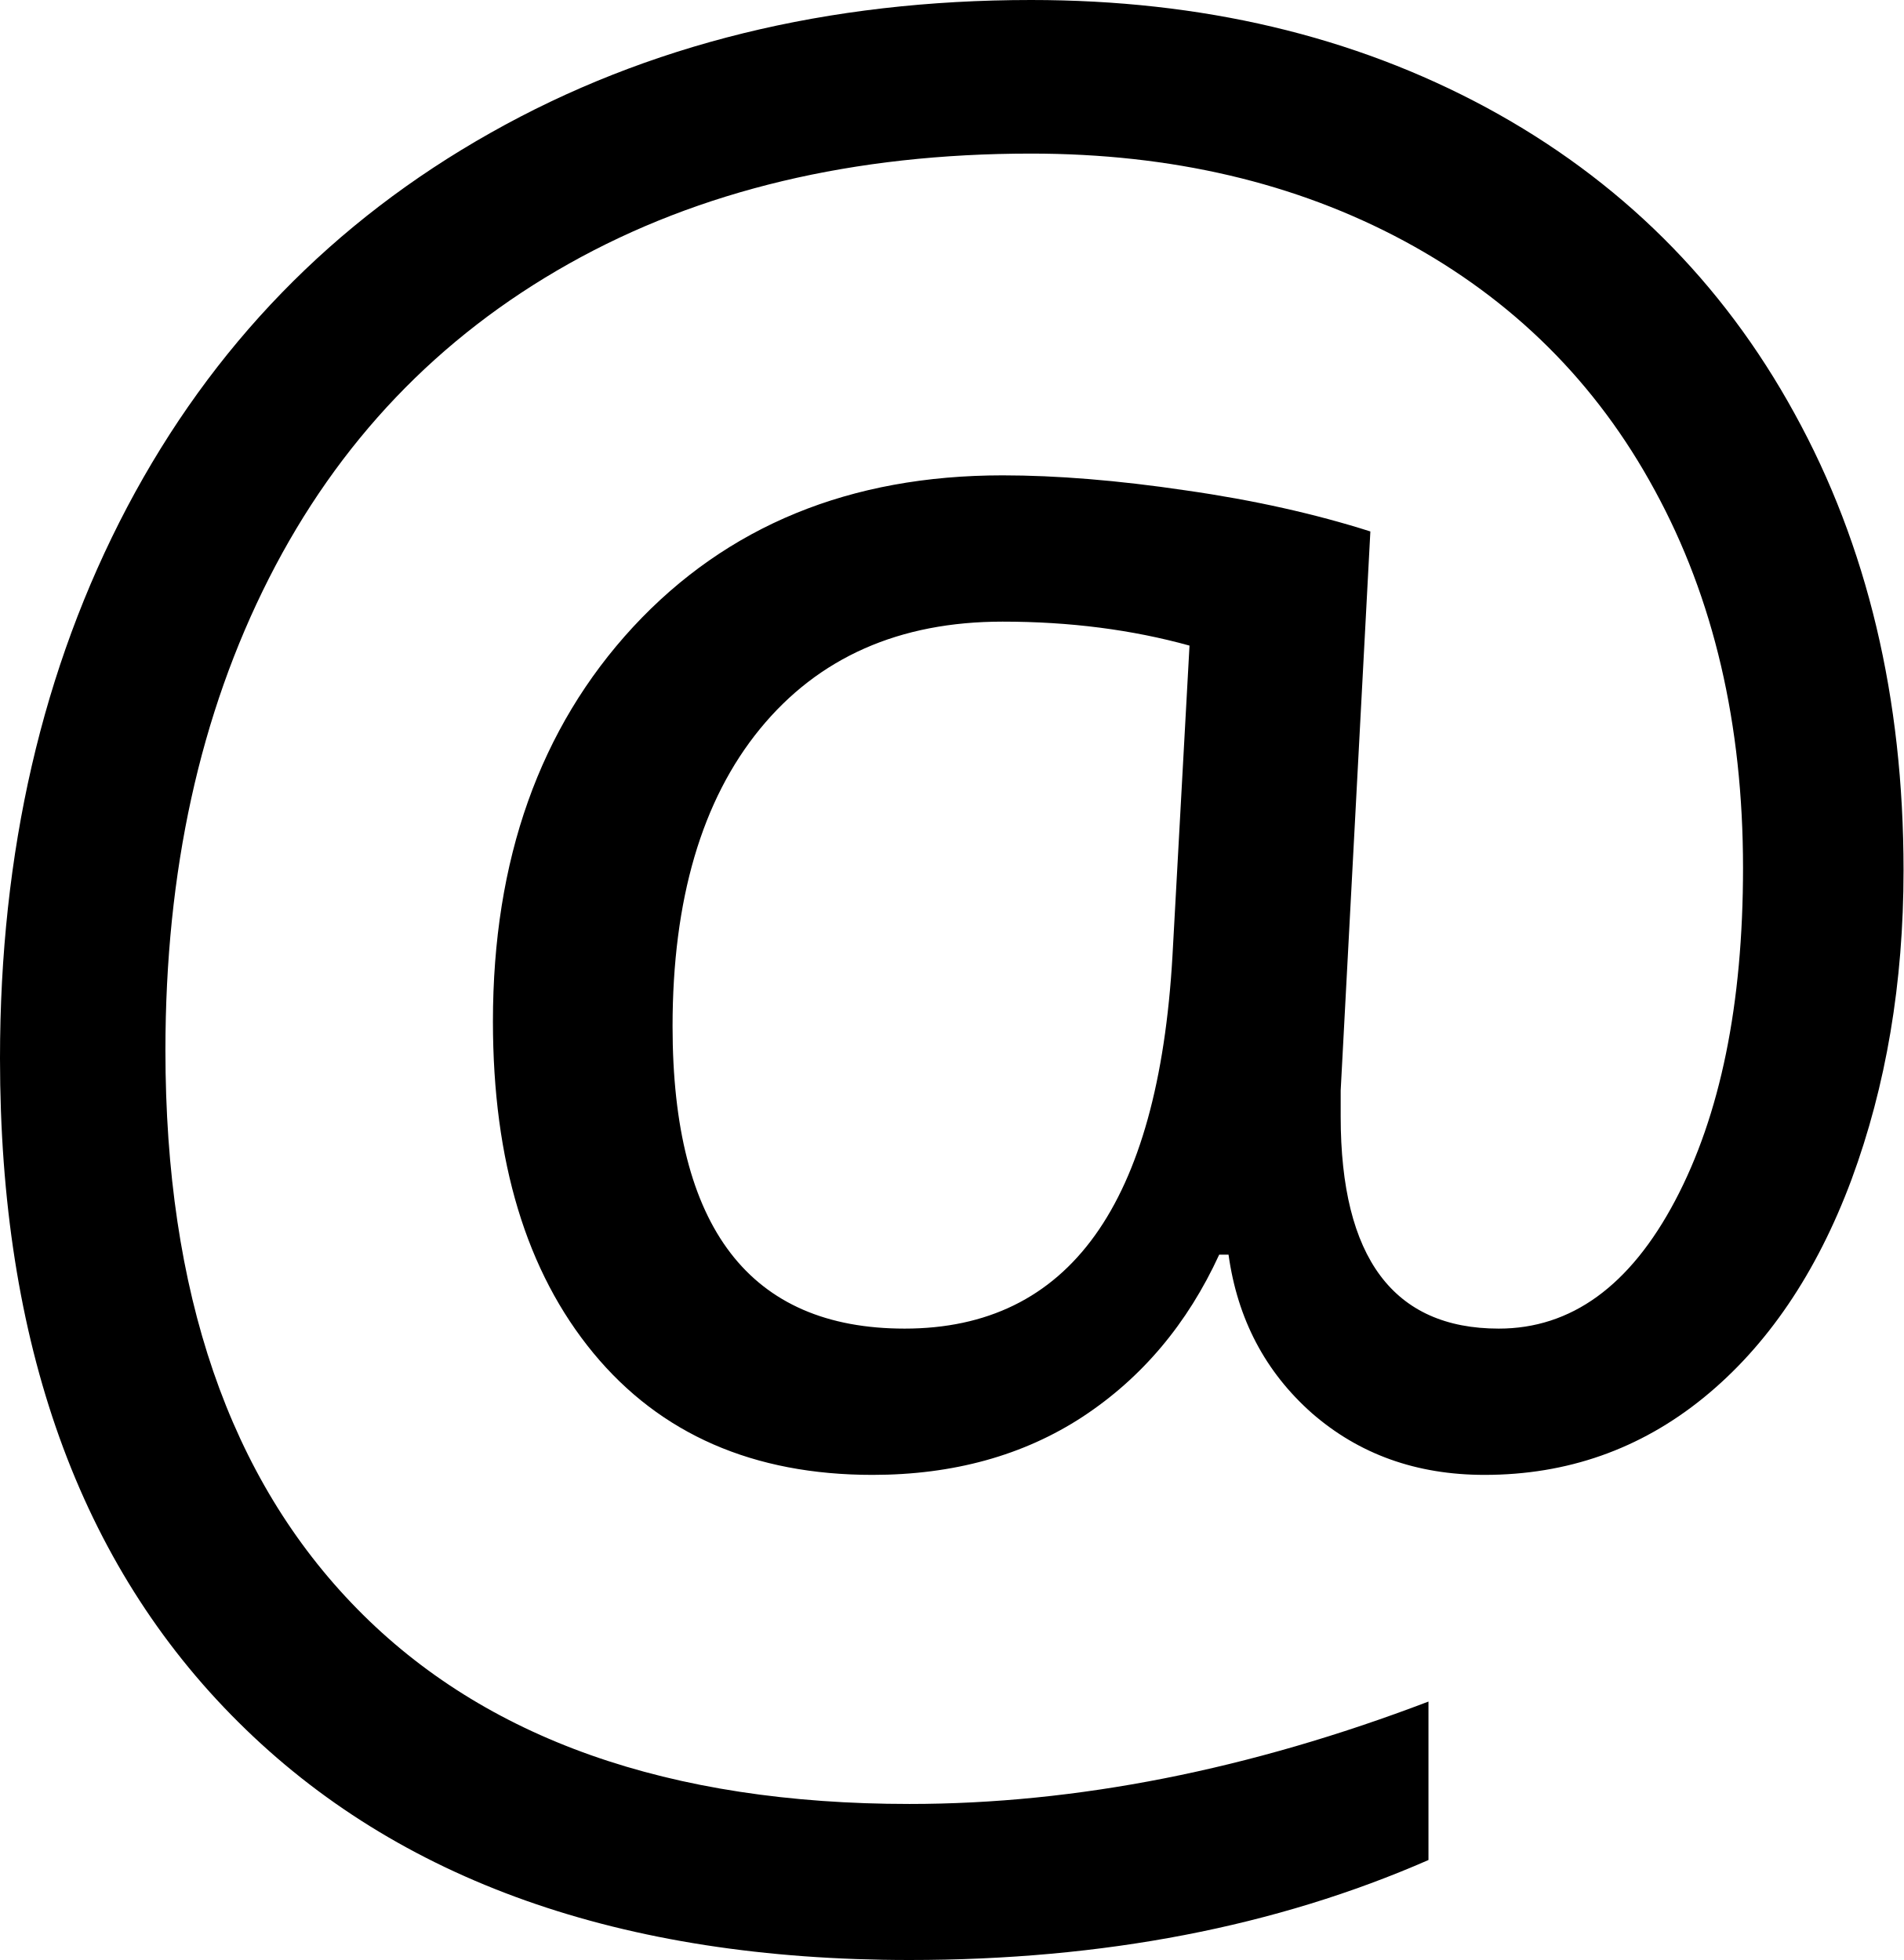
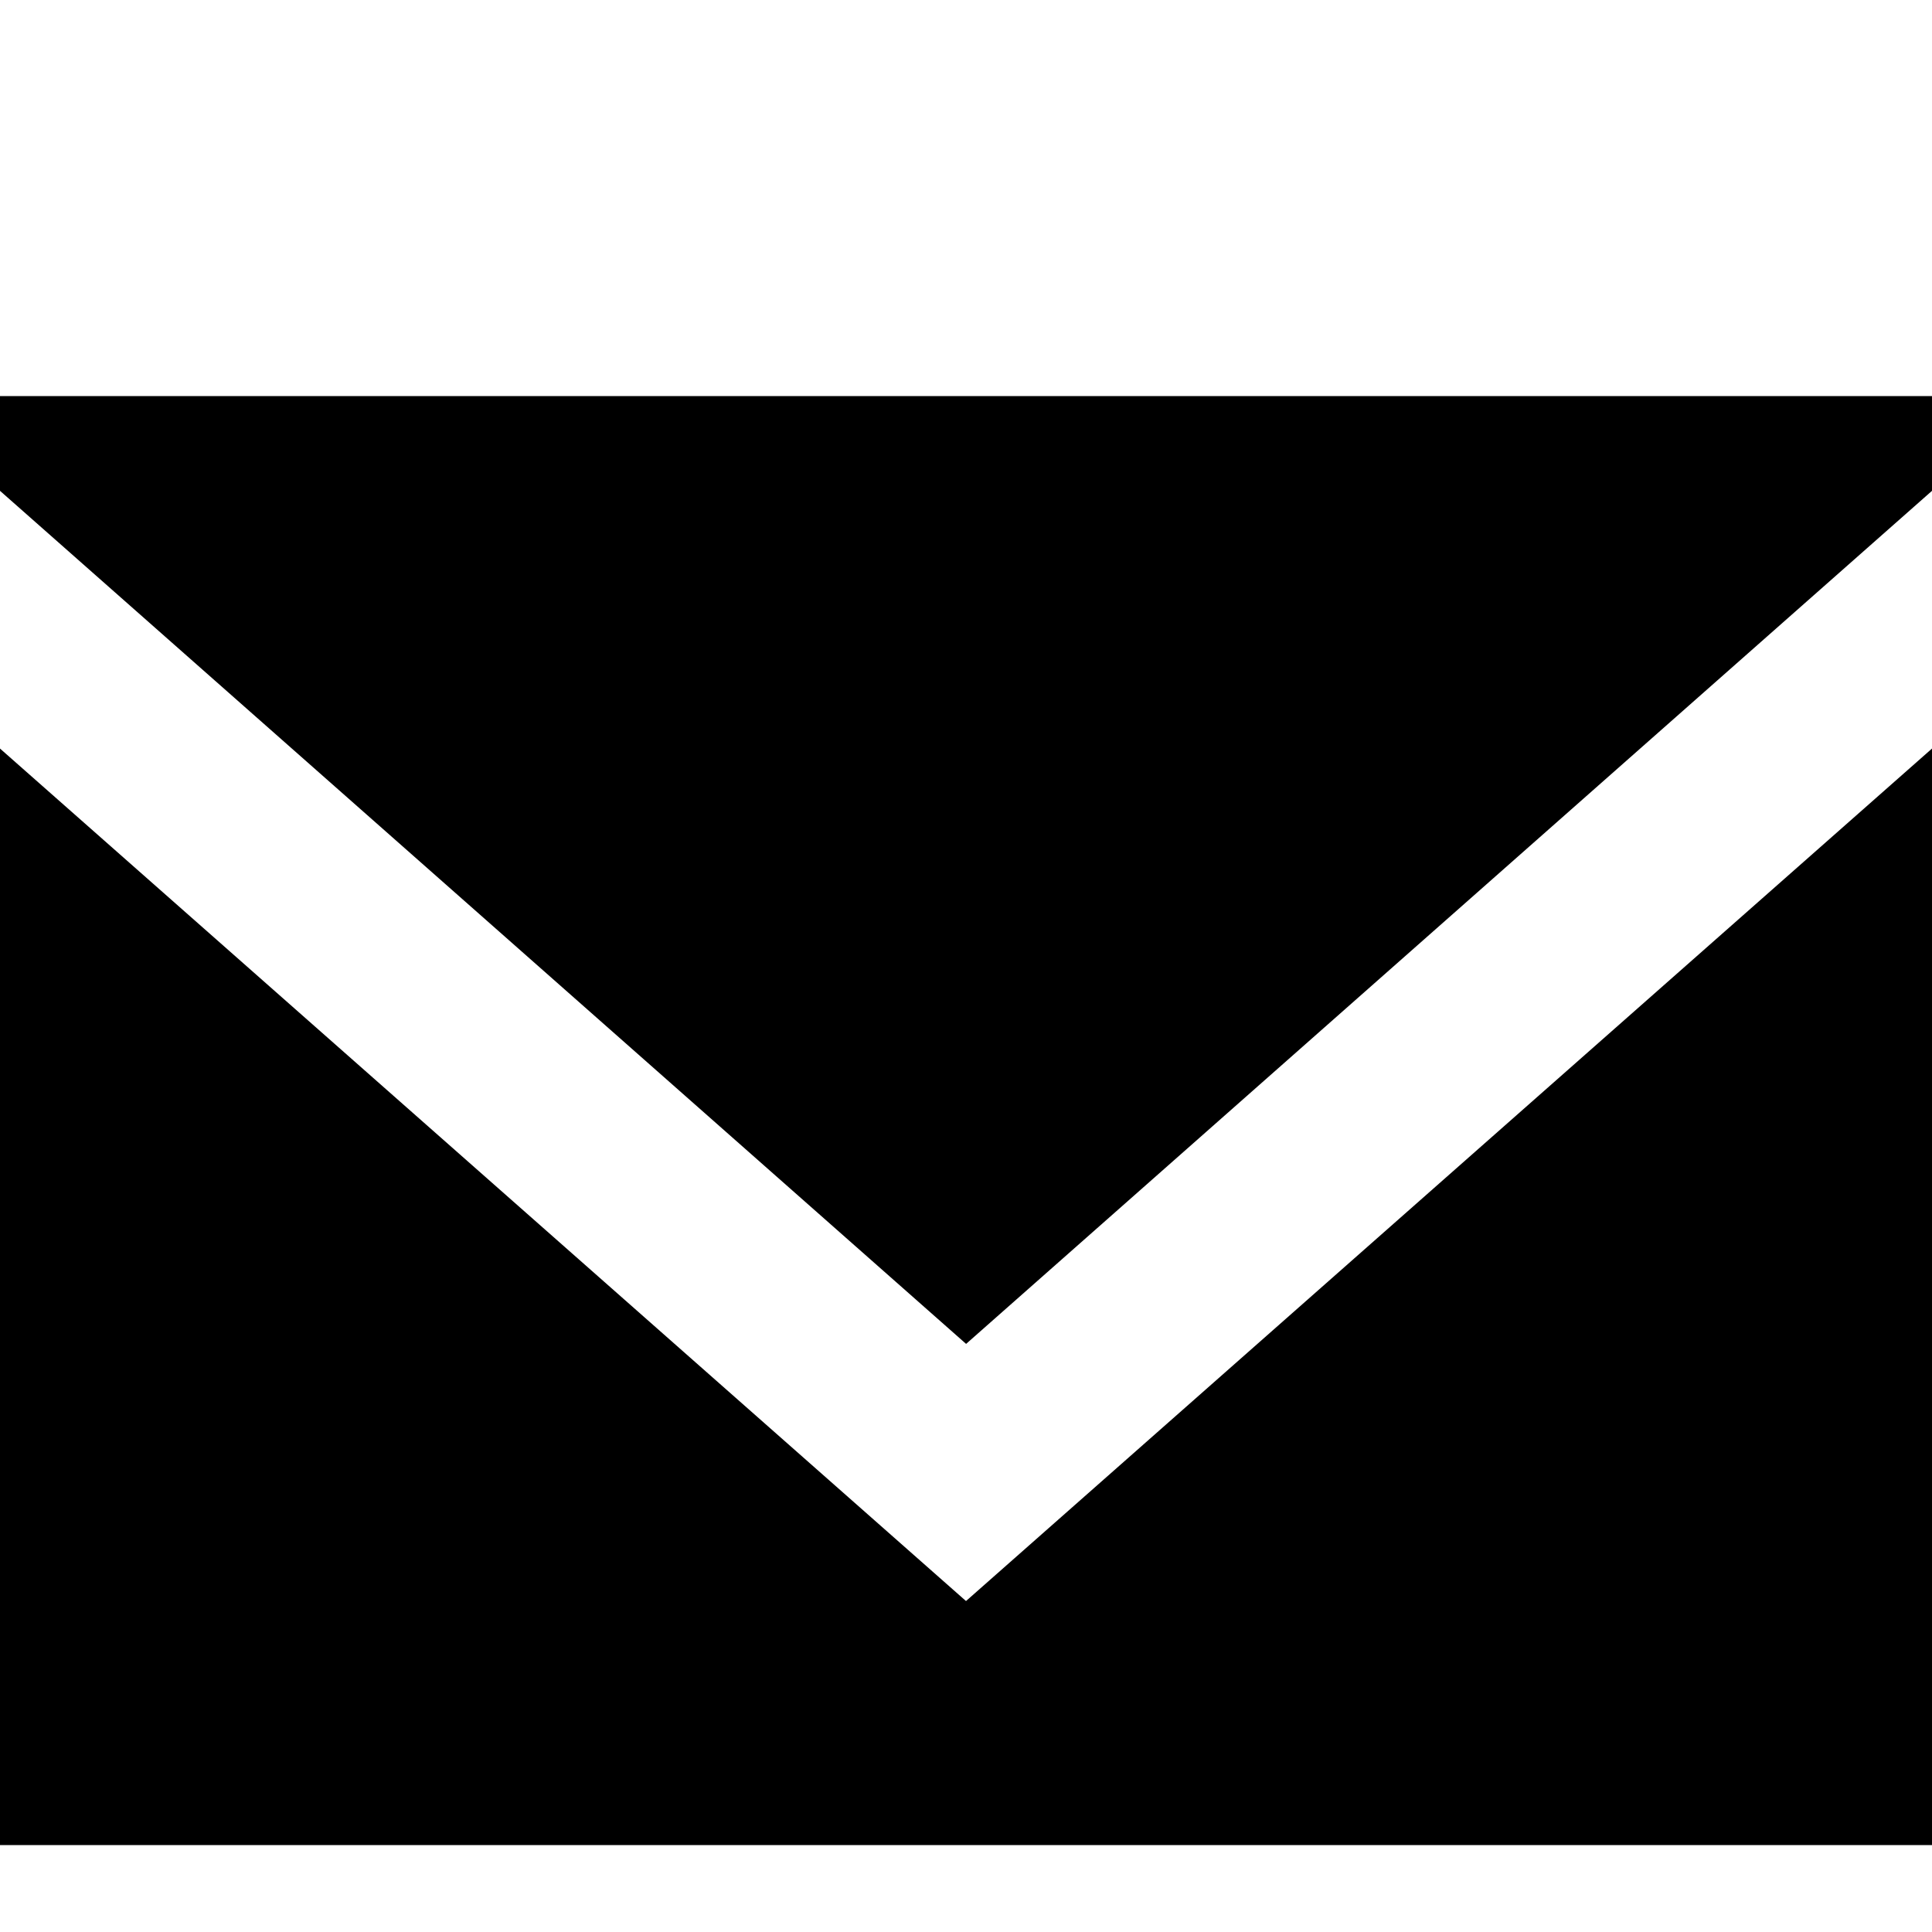
- <svg xmlns="http://www.w3.org/2000/svg" shape-rendering="geometricPrecision" text-rendering="geometricPrecision" image-rendering="optimizeQuality" fill-rule="evenodd" clip-rule="evenodd" viewBox="0 0 497 511.86">
-   <path fill-rule="nonzero" d="M497 227.28c0 29.39-4.56 56.35-13.58 80.75-9.13 24.51-22.07 43.5-38.62 56.98-16.56 13.47-35.66 20.16-57.2 20.16-17.82 0-32.78-5.41-45.09-16.13-12.2-10.82-19.42-24.62-21.75-41.38h-2.44c-8.28 18.04-20.16 32.15-35.66 42.34-15.38 10.07-33.73 15.17-54.85 15.17-31.09 0-55.39-10.62-72.9-31.83-17.5-21.23-26.21-50.08-26.21-86.59 0-42.23 12.21-76.61 36.61-103.03 24.51-26.42 56.66-39.58 96.45-39.58 14.01 0 30.03 1.28 47.86 3.93 17.82 2.55 33.85 6.16 48.17 10.72l-7.75 146v6.79c0 36.92 13.8 55.39 41.28 55.39 18.89 0 34.27-11.14 46.05-33.43 11.78-22.28 17.72-51.24 17.72-86.89 0-37.57-7.64-70.35-23.03-98.58-15.28-28.22-37.13-49.87-65.47-65.15-28.22-15.17-60.69-22.81-97.4-22.81-46.26 0-86.48 9.55-120.64 28.75-34.17 19.21-60.27 46.59-78.31 82.13-18.04 35.54-27.05 76.61-27.05 123.29 0 63.25 16.65 111.84 50.08 145.9 33.32 33.96 81.38 50.93 144.19 50.93 43.51 0 88.71-8.91 135.5-26.74v41.38c-39.79 17.41-84.89 26.11-135.5 26.11-75.23 0-133.58-20.7-175.18-62.08C20.69 408.51 0 350.68 0 276.41c0-53.9 11.04-101.86 33.21-143.99 22.18-42.01 53.8-74.59 94.86-97.72C169.03 11.57 216.14 0 269.19 0c44.56 0 84.14 9.34 118.95 28.12 34.69 18.78 61.53 45.41 80.42 79.9 19 34.48 28.44 74.27 28.44 119.26zm-321.4 40.75c0 52.62 20.17 78.94 60.59 78.94 42.97 0 66.21-32.47 69.93-97.3l4.45-81.07c-14.96-4.14-31.19-6.26-48.81-6.26-26.95 0-48.06 9.34-63.34 28.02-15.18 18.56-22.82 44.56-22.82 77.67z" />
+ <svg xmlns="http://www.w3.org/2000/svg" width="800px" height="800px" viewBox="0 -2.5 20 20" version="1.1" id="svg12">
+   <defs id="defs6" />
+   <g id="Page-1" stroke="none" stroke-width="1" fill="none" fill-rule="evenodd" transform="translate(0,1.6)">
+     <g id="Dribbble-Light-Preview" transform="translate(-340,-922)" fill="#000000">
+       <g id="icons" transform="translate(56,160)">
+         <path d="m 294,774.474 -10,-8.825 V 777 h 20 v -11.351 z m 10e-4,-2.662 L 284,762.981 V 762 h 20 v 0.981 z" id="email-[#1572]" />
+       </g>
+     </g>
+   </g>
</svg>
